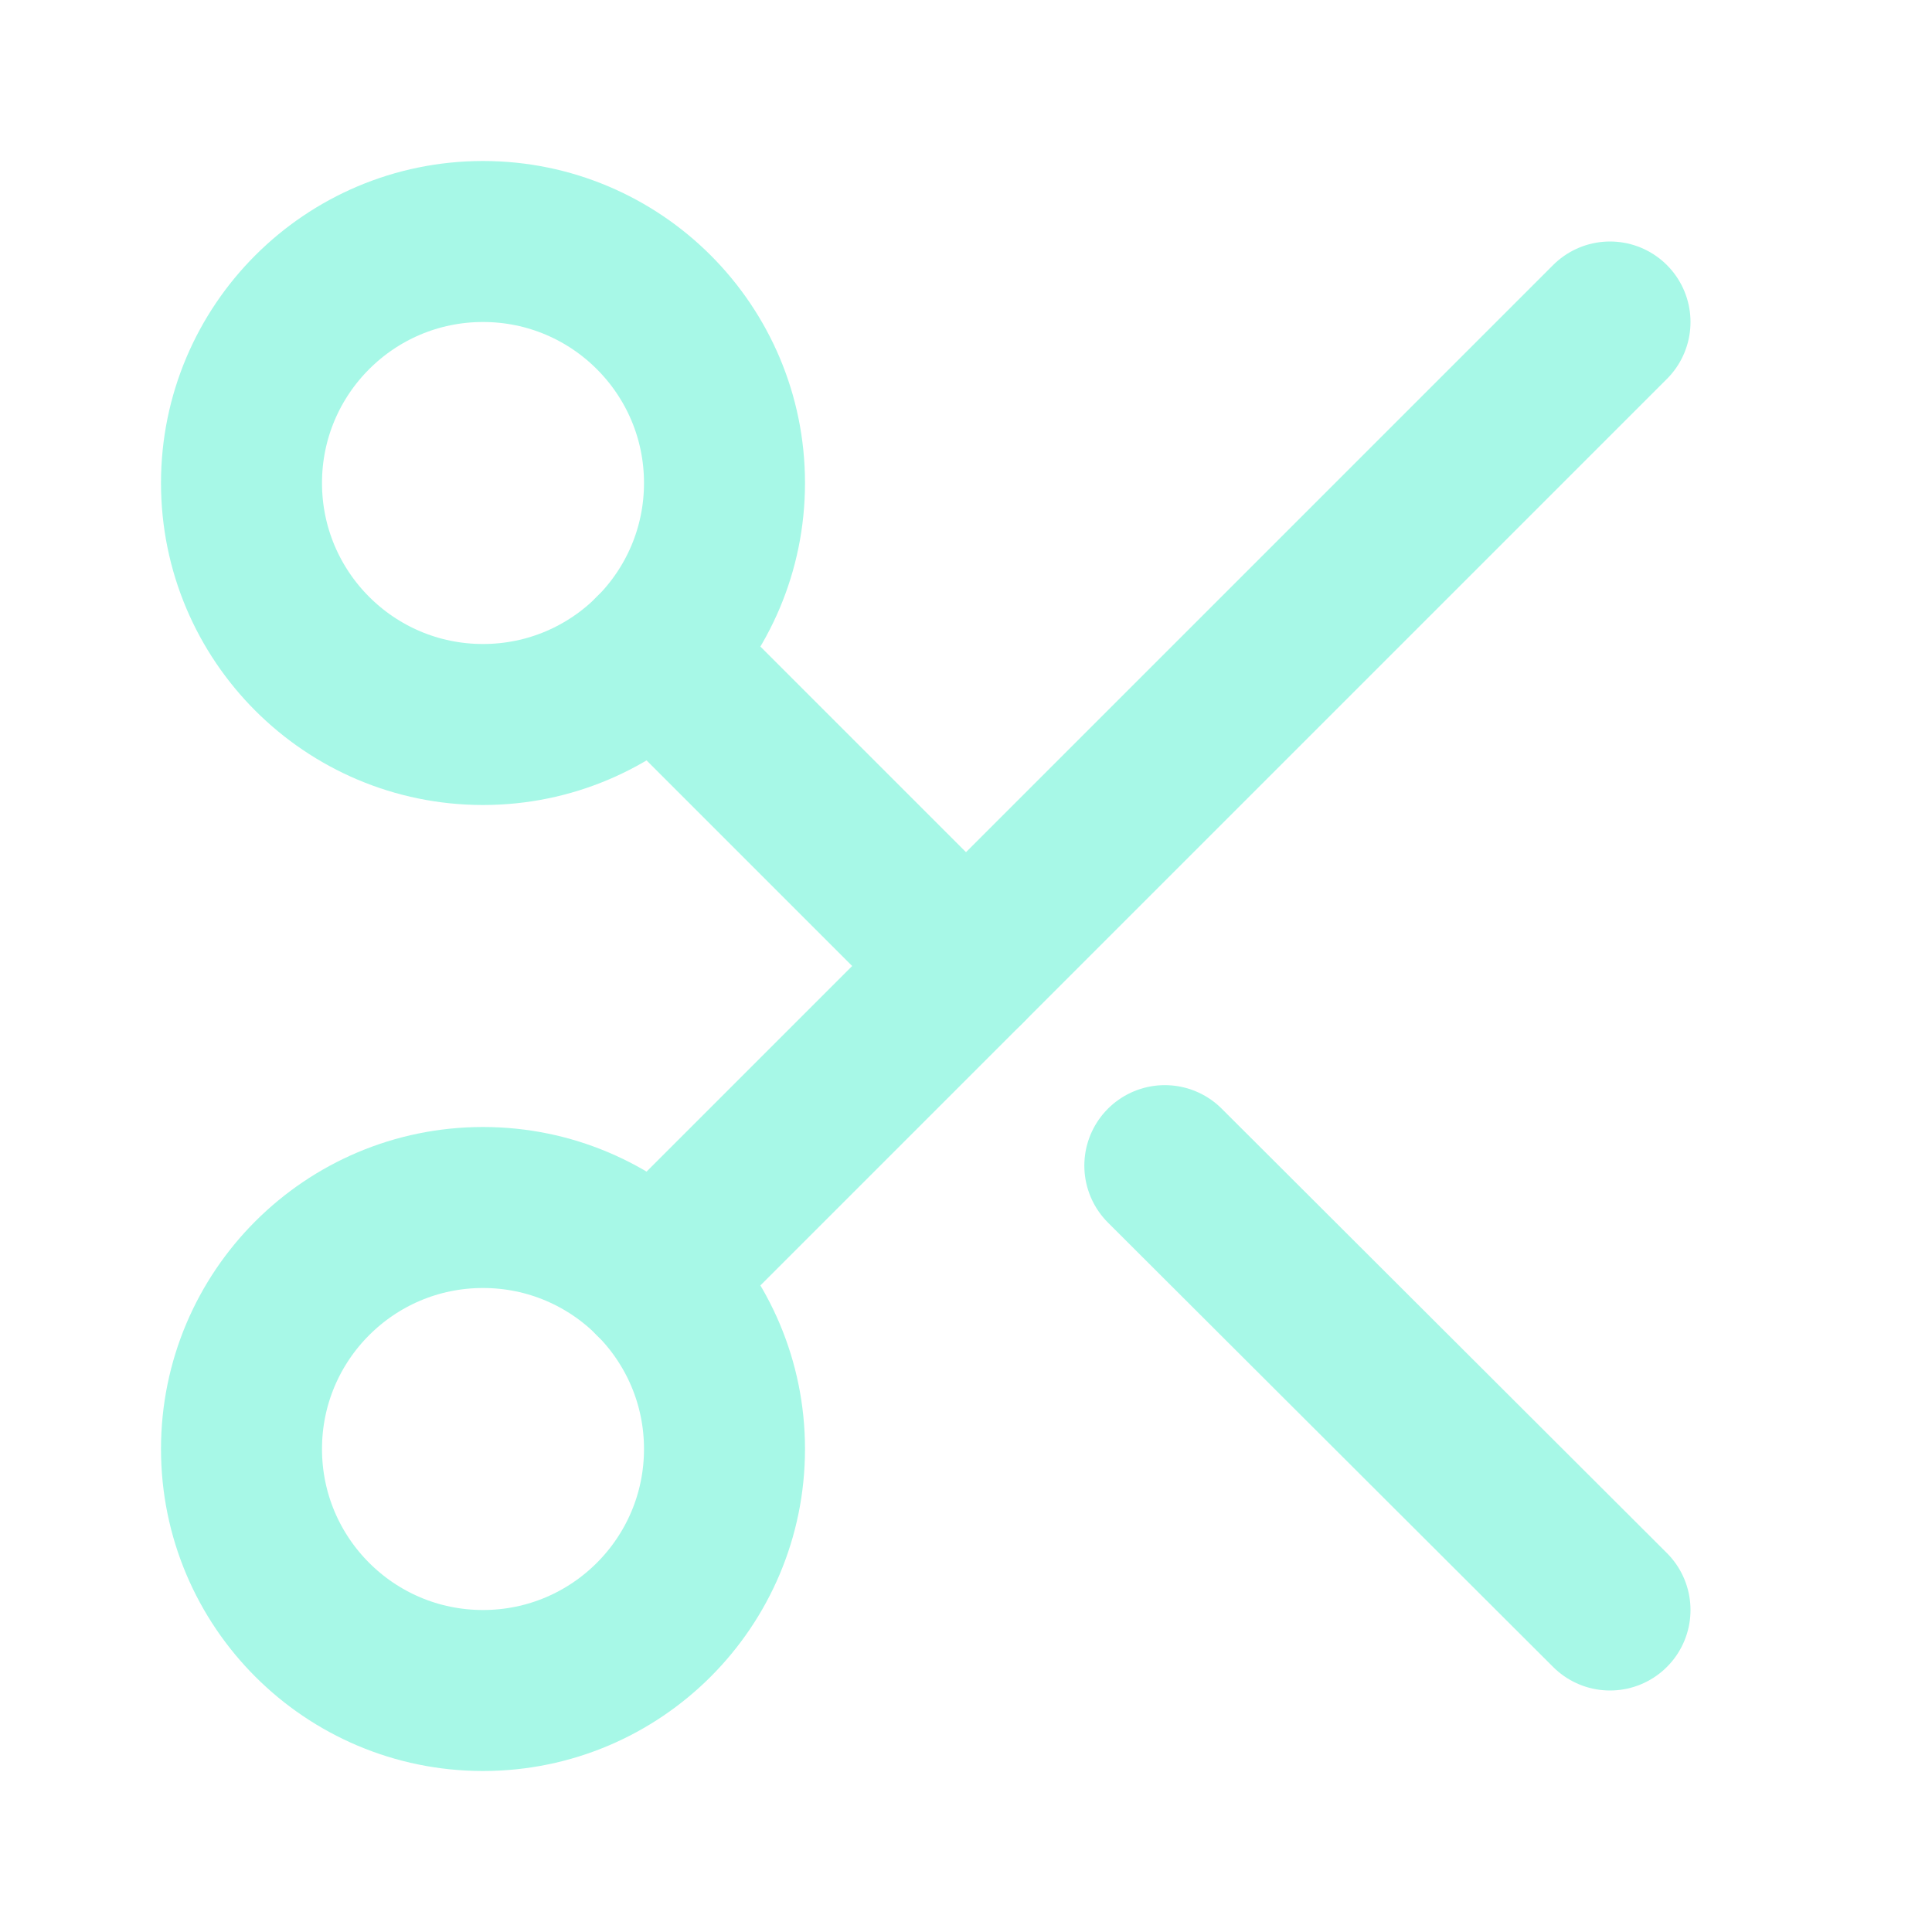
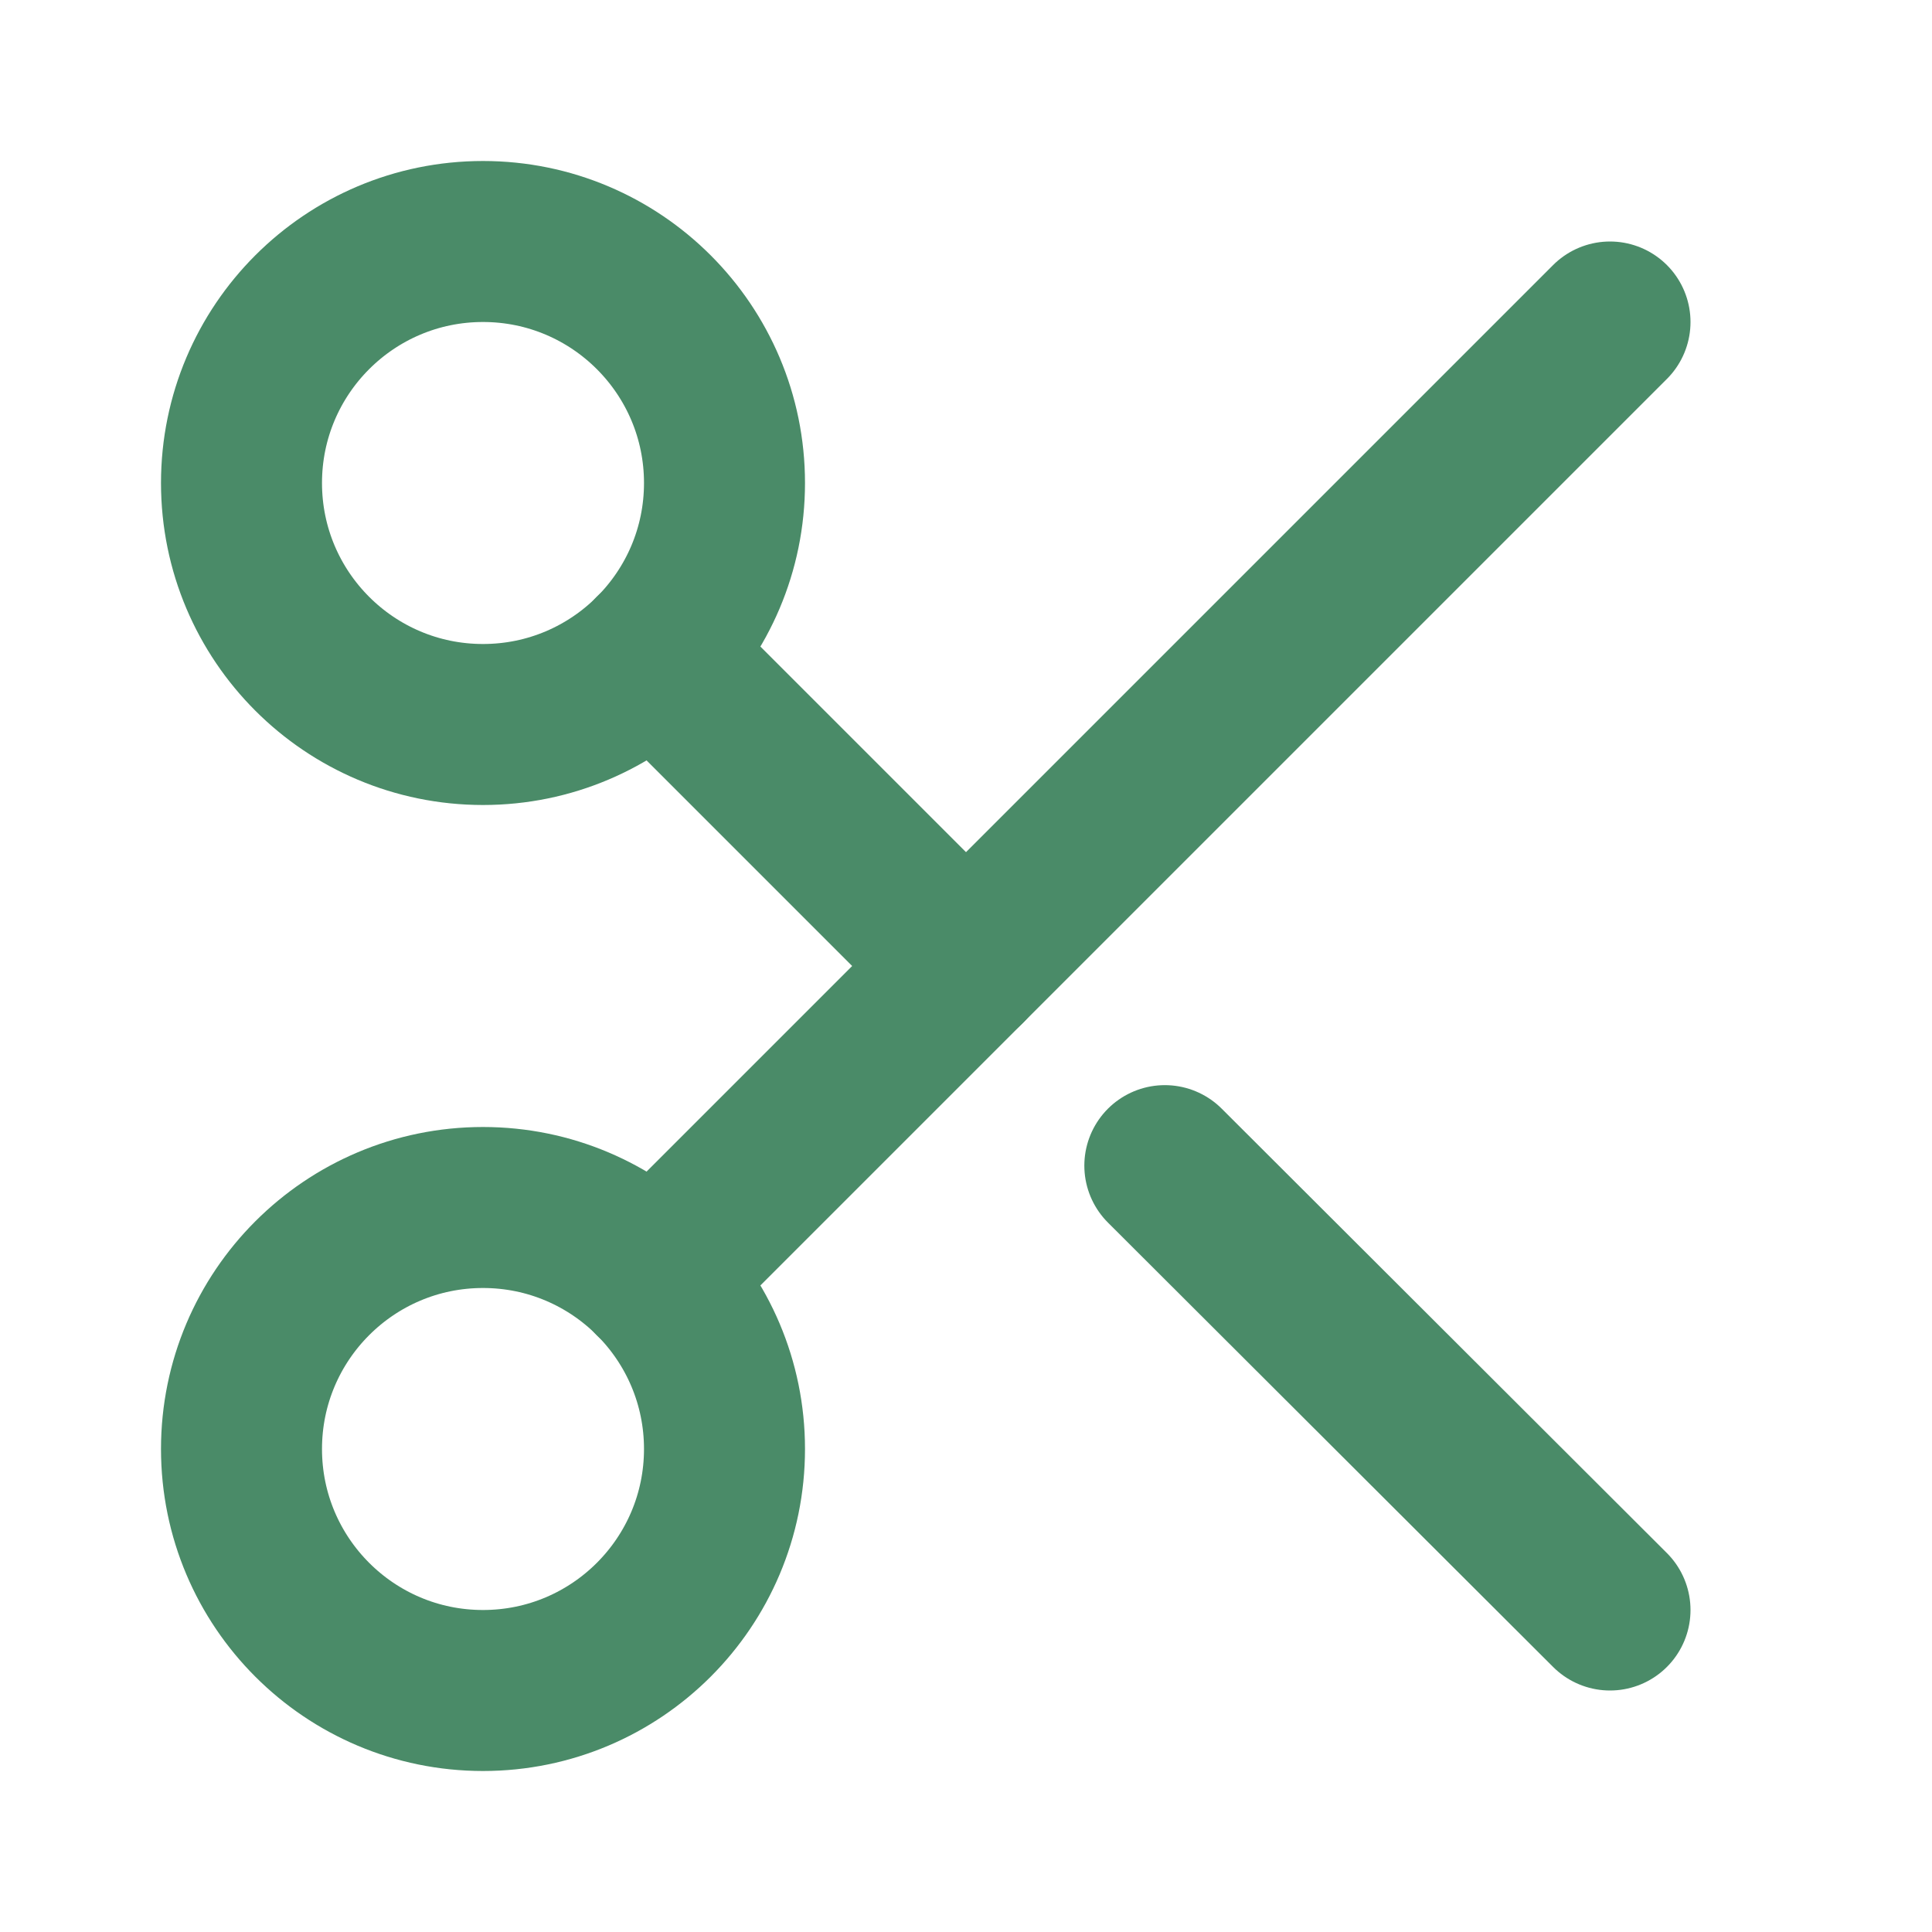
- <svg xmlns="http://www.w3.org/2000/svg" viewBox="0 0 24 24" fill="none" stroke="#a7f8e7" stroke-width="2" stroke-linecap="round" stroke-linejoin="round">
+ <svg xmlns="http://www.w3.org/2000/svg" viewBox="0 0 24 24" fill="none" stroke="#4a8b68" stroke-width="2" stroke-linecap="round" stroke-linejoin="round">
  <circle cx="6" cy="6" r="3" />
  <circle cx="6" cy="18" r="3" />
  <line x1="20" y1="4" x2="8.12" y2="15.88" />
  <line x1="14.47" y1="14.48" x2="20" y2="20" />
  <line x1="8.12" y1="8.12" x2="12" y2="12" />
</svg>
